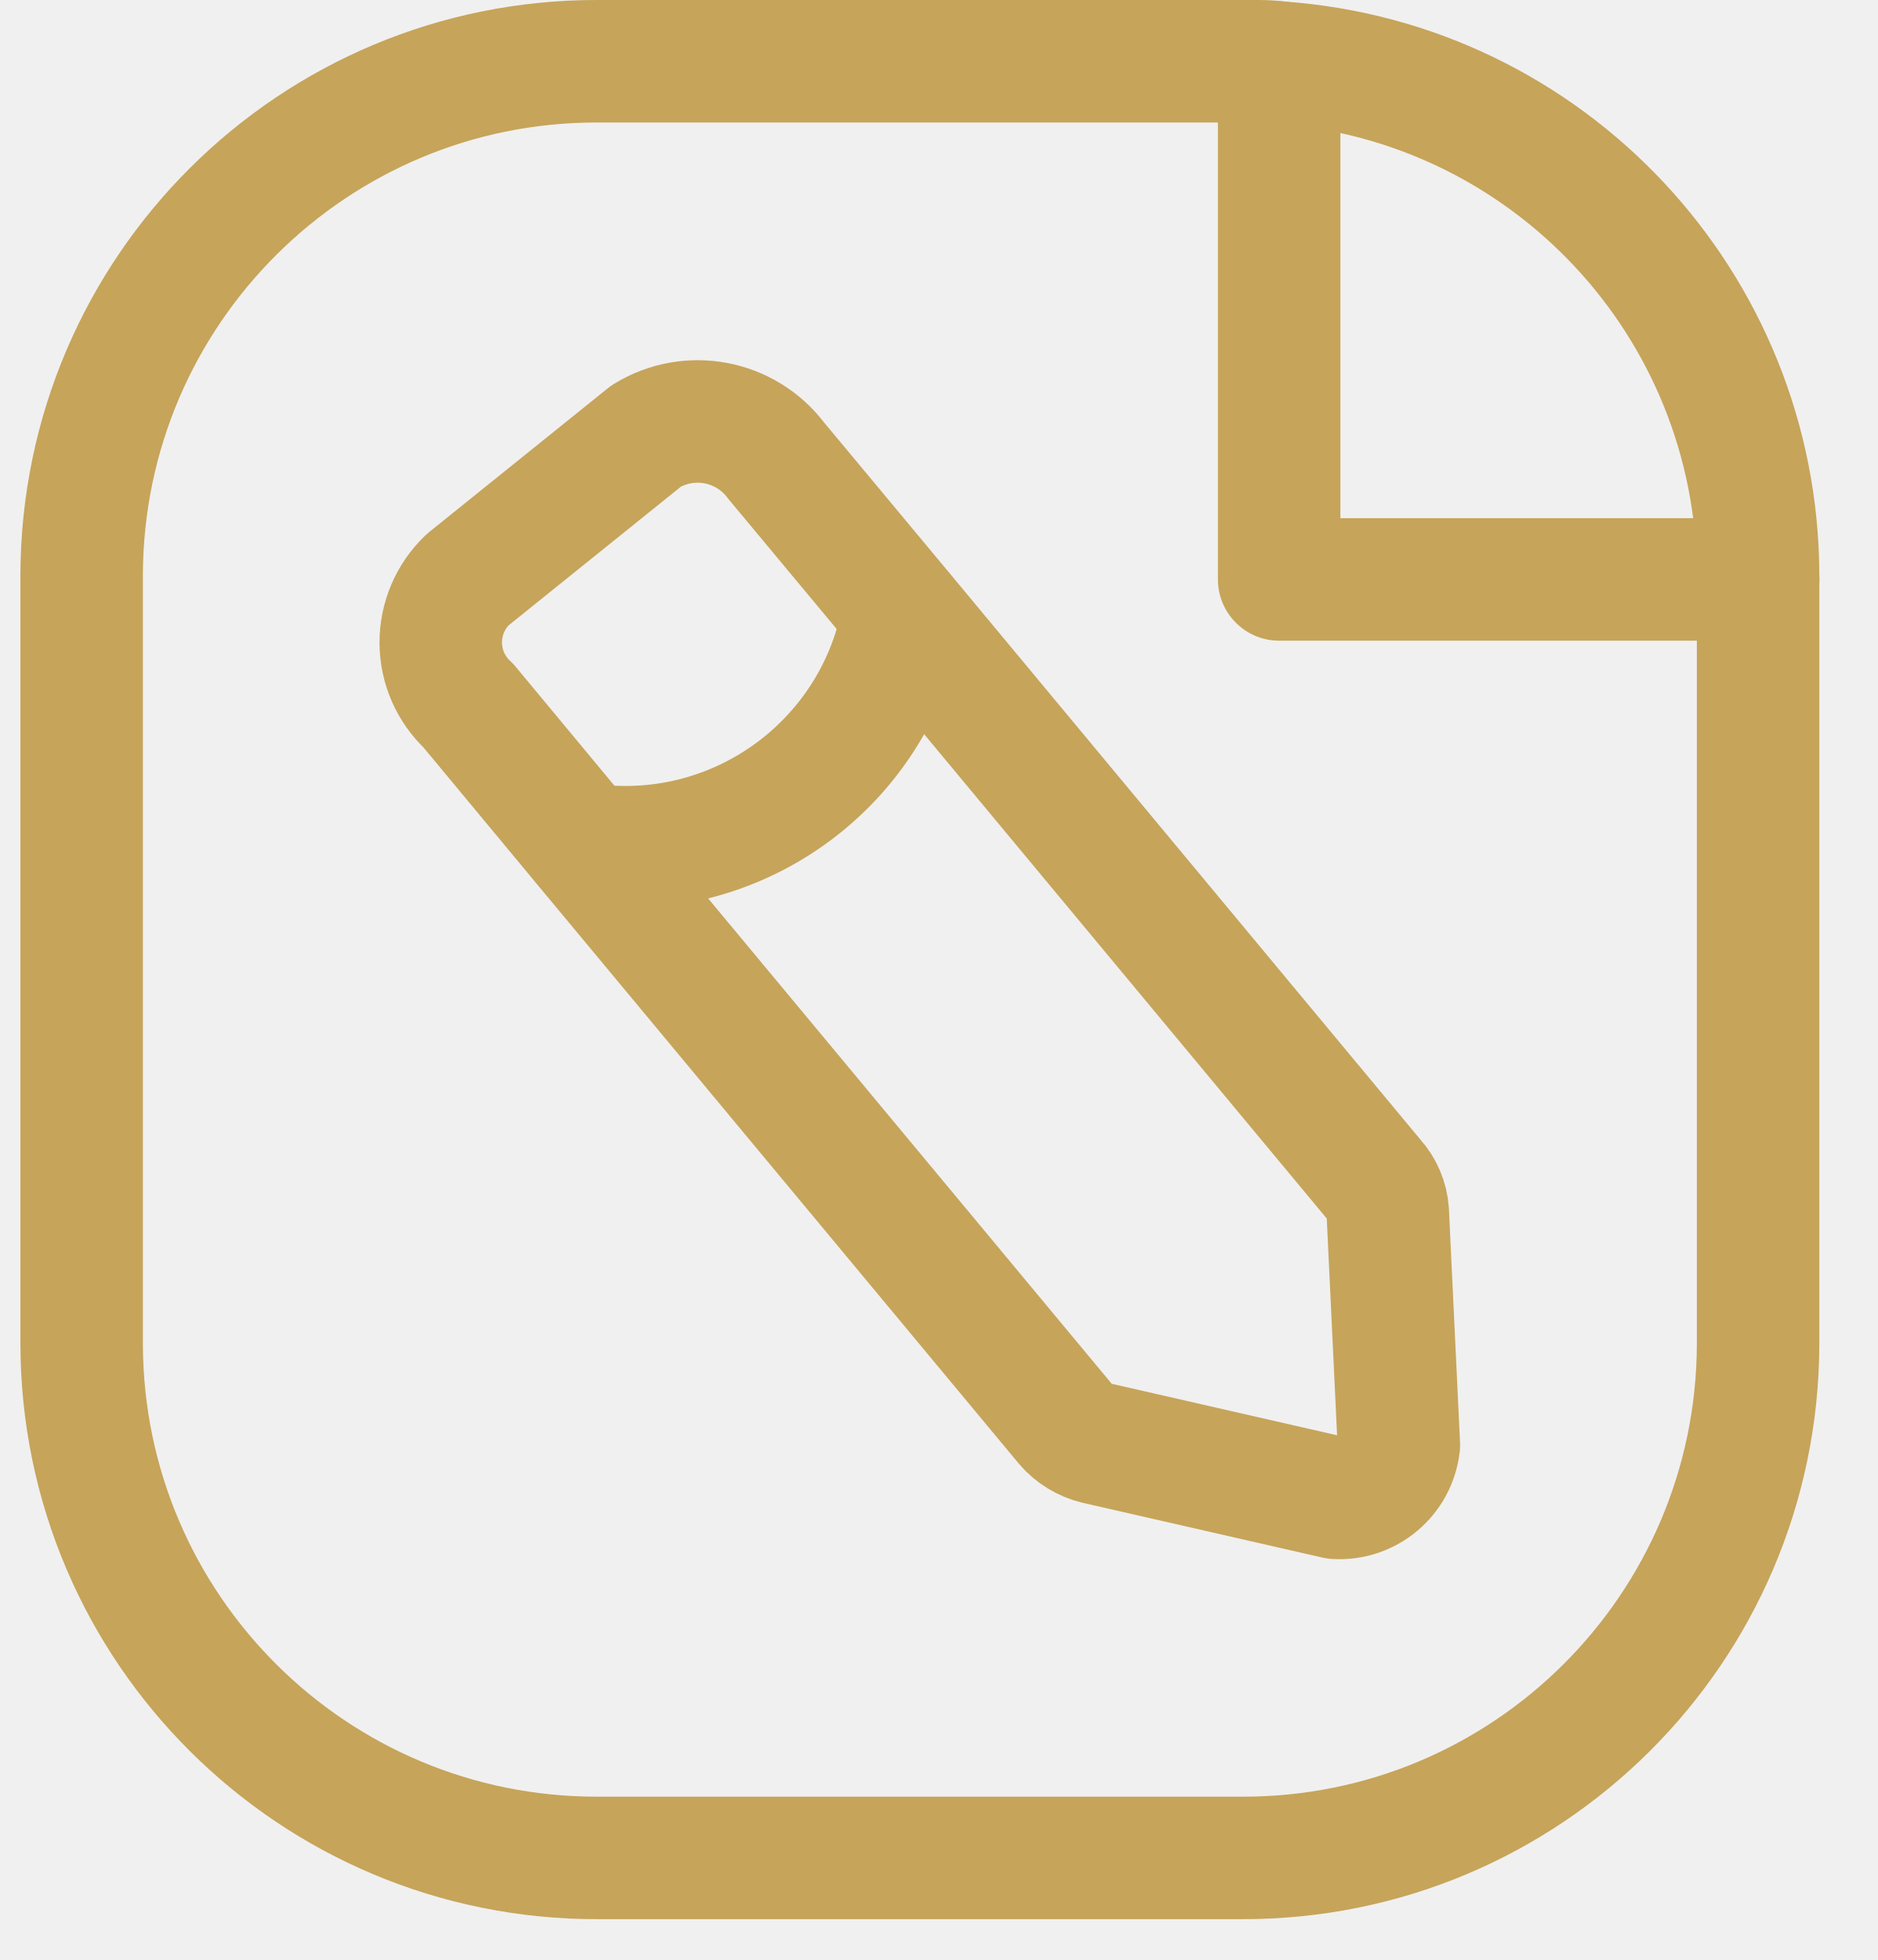
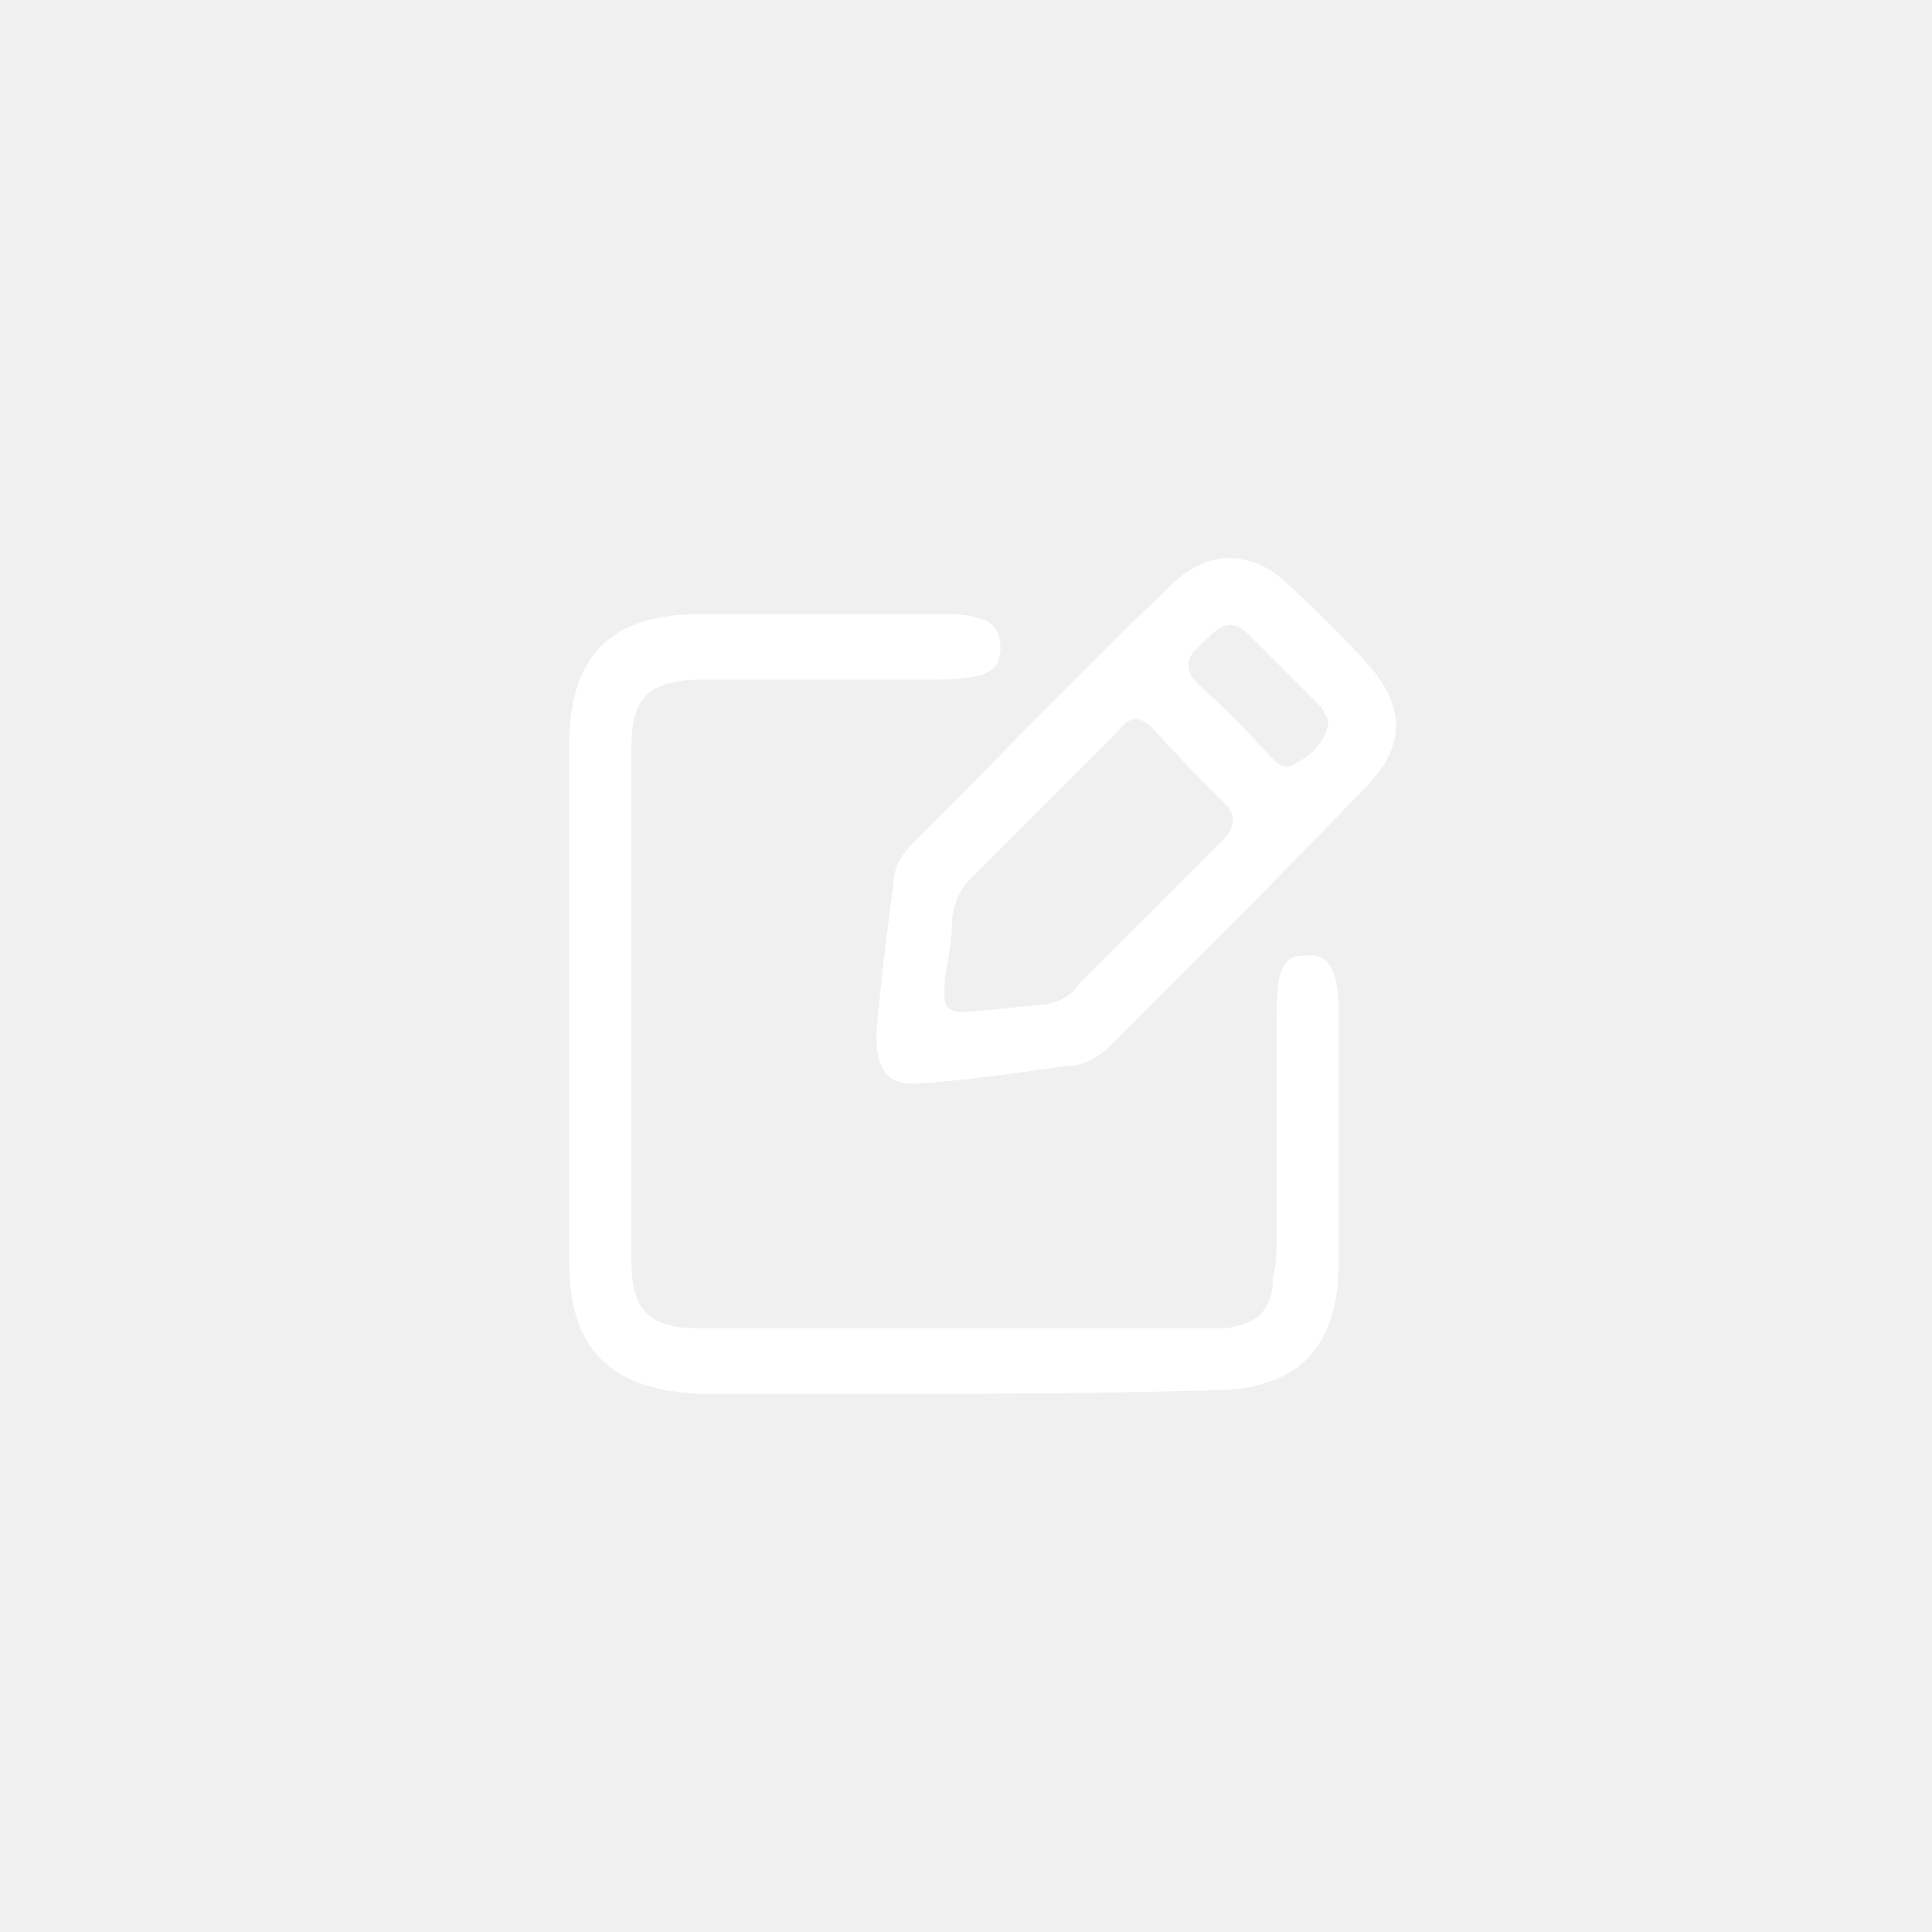
- <svg xmlns="http://www.w3.org/2000/svg" width="23" height="24" viewBox="0 0 23 24" fill="none">
-   <path fill-rule="evenodd" clip-rule="evenodd" d="M7.318 0.75H15.416C15.5 0.75 15.584 0.755 15.667 0.766C18.963 0.997 21.522 3.732 21.533 7.036V16.465C21.521 19.944 18.694 22.756 15.215 22.75H7.318C3.839 22.756 1.011 19.944 1 16.464V7.036C1.011 3.557 3.839 0.744 7.318 0.75Z" stroke="#C6A45A" stroke-width="1.5" stroke-linecap="round" stroke-linejoin="round" />
-   <path fill-rule="evenodd" clip-rule="evenodd" d="M7.914 5.339L5.727 7.099C5.516 7.3 5.397 7.58 5.398 7.872C5.4 8.163 5.522 8.442 5.736 8.64L7.148 10.34L13.053 17.44C13.151 17.555 13.283 17.635 13.43 17.671L16.363 18.341C16.751 18.363 17.089 18.079 17.133 17.693L16.997 14.838C16.987 14.692 16.928 14.553 16.829 14.444L11.061 7.507L9.506 5.64C9.132 5.144 8.443 5.014 7.914 5.339Z" stroke="#C6A45A" stroke-width="1.5" stroke-linecap="round" stroke-linejoin="round" />
-   <path d="M21.534 7.845C21.948 7.845 22.284 7.509 22.284 7.095C22.284 6.681 21.948 6.345 21.534 6.345V7.095V7.845ZM15.667 7.095H14.917C14.917 7.509 15.253 7.845 15.667 7.845V7.095ZM16.417 0.766C16.417 0.352 16.081 0.016 15.667 0.016C15.253 0.016 14.917 0.352 14.917 0.766H15.667H16.417ZM11.8 7.642C11.871 7.233 11.598 6.845 11.19 6.774C10.782 6.703 10.394 6.976 10.323 7.384L11.062 7.513L11.8 7.642ZM7.259 9.594C6.85 9.533 6.468 9.816 6.407 10.225C6.345 10.635 6.628 11.017 7.038 11.078L7.148 10.336L7.259 9.594ZM21.534 7.095V6.345H15.667V7.095V7.845H21.534V7.095ZM15.667 7.095H16.417V0.766H15.667H14.917V7.095H15.667ZM11.062 7.513L10.323 7.384C10.071 8.83 8.711 9.811 7.259 9.594L7.148 10.336L7.038 11.078C9.295 11.415 11.409 9.89 11.8 7.642L11.062 7.513Z" fill="#C6A45A" />
+ <svg xmlns="http://www.w3.org/2000/svg" viewBox="0 0 56 56" width="56" height="56">
+   <g transform="translate(15.5 15.5)">
+     <path fill="#fff" d="m12.2 24.9q3.7 0 7.4-0.1c2.5 0 3.7-1.2 3.7-3.7q0-3.6 0-7.3c0-1.2-0.3-1.7-1-1.6-0.6 0-0.8 0.4-0.8 1.7q0 3.3 0 6.6c0 0.3 0 0.7-0.1 1 0 1-0.5 1.4-1.4 1.5q-0.4 0-0.8 0-7 0-14 0-0.2 0-0.4 0c-1.5 0-2-0.5-2-2q0-3.9 0-7.7 0-3.6 0-7.1c0-1.5 0.5-2 2.1-2q3.4 0 6.8 0 0.6 0 1.1-0.1c0.5-0.1 0.7-0.4 0.7-0.8 0-0.5-0.2-0.8-0.7-0.9-0.3-0.1-0.7-0.1-1.1-0.1q-3.4 0-6.9 0c-2.6 0-3.8 1.2-3.8 3.8q0 7.5 0 15c0 2.5 1.2 3.7 3.8 3.8q3.7 0 7.4 0 0 0 0 0z" />
+     <path fill="#fff" fill-rule="evenodd" d="m10.4 10.1c0-0.5 0.3-0.9 0.6-1.2 2.5-2.5 4.9-5 7.4-7.4 1.1-1.1 2.4-1.1 3.5 0q1.2 1.1 2.2 2.2c1.1 1.2 1.2 2.4 0 3.6-2.4 2.5-4.8 4.9-7.3 7.4-0.4 0.4-0.8 0.7-1.4 0.7-1.4 0.2-2.8 0.4-4.2 0.5-0.9 0.1-1.3-0.3-1.3-1.4 0.1-1.3 0.3-2.9 0.5-4.4zm4.5 3.5c0.4-0.1 0.7-0.3 0.9-0.6q2-2 4.1-4.1c0.4-0.4 0.5-0.8 0-1.2q-1-1-2-2.1c-0.4-0.4-0.7-0.3-1 0.1q-2.1 2.1-4.3 4.3-0.4 0.4-0.5 1.1c0 0.6-0.1 1.1-0.2 1.7-0.1 1 0 1.1 1 1q1-0.1 2-0.2zm7.9-8.6q-1.1-1.1-2.1-2.1c-0.6-0.6-1-0.1-1.4 0.3-0.4 0.3-0.5 0.7-0.1 1.1q1.1 1 2.1 2.1c0.2 0.2 0.4 0.5 0.8 0.2 0.4-0.2 0.8-0.6 0.9-1.1 0-0.2-0.1-0.3-0.2-0.5z" />
+   </g>
</svg>
